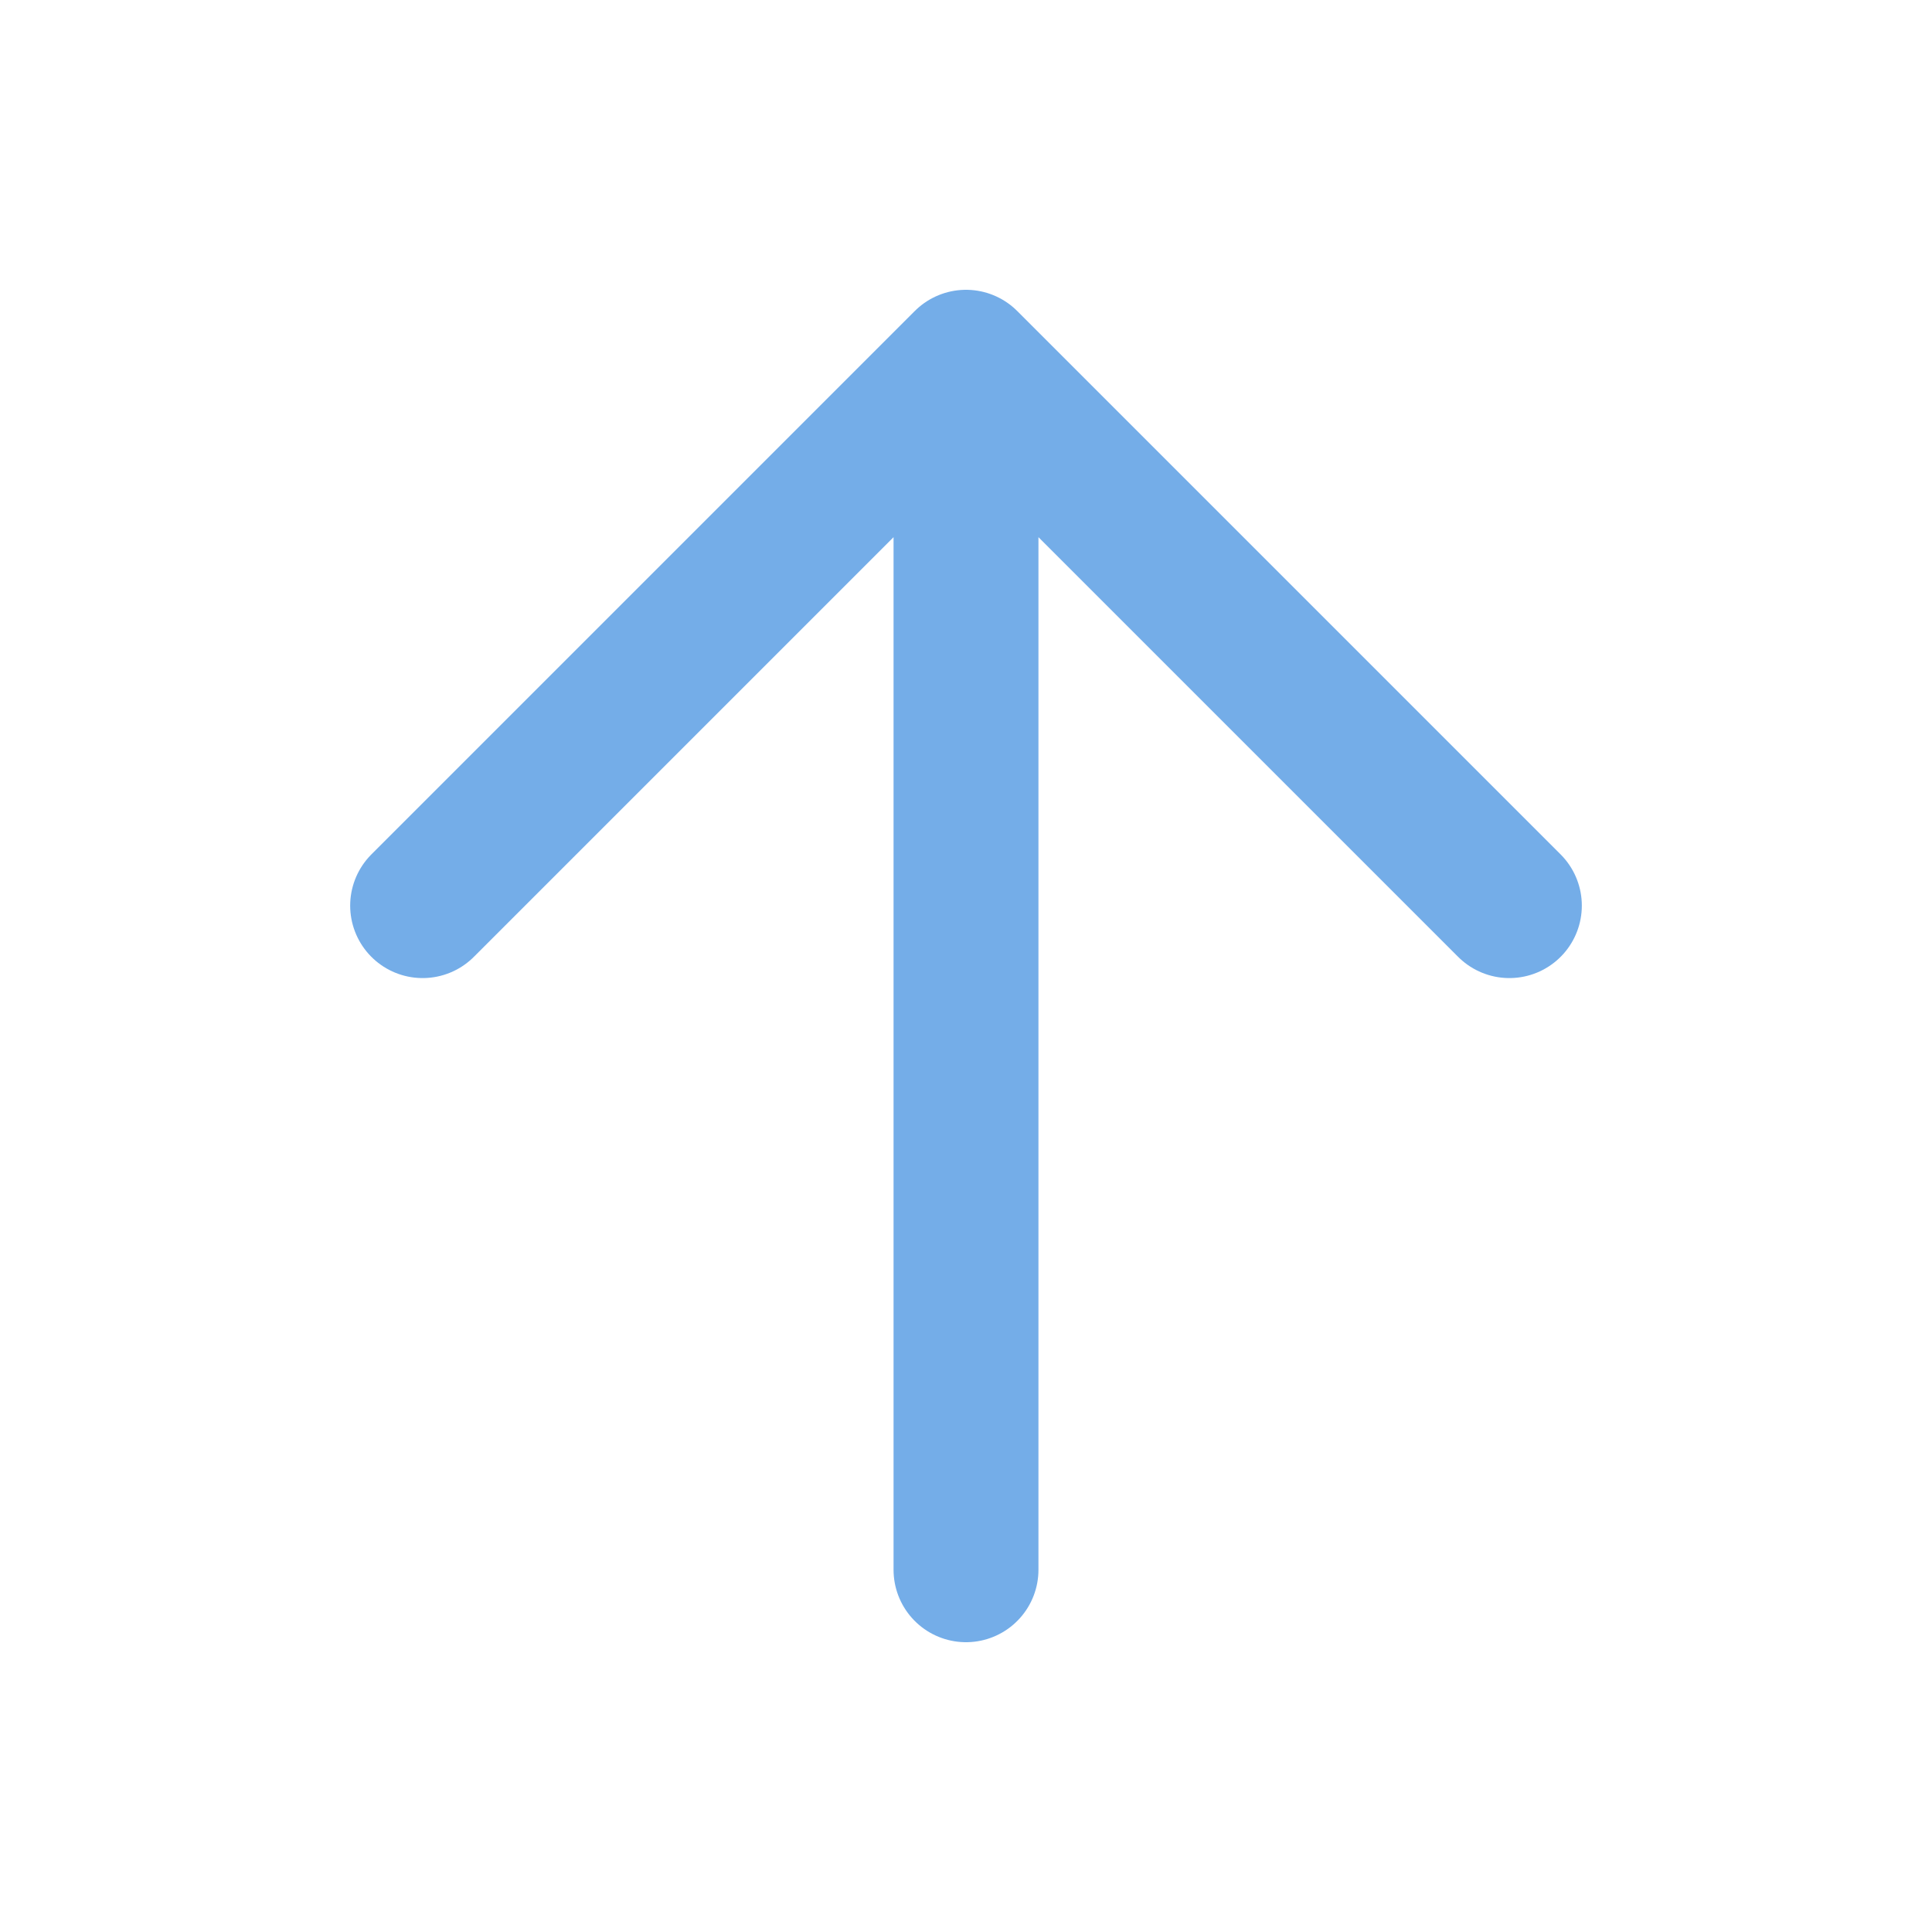
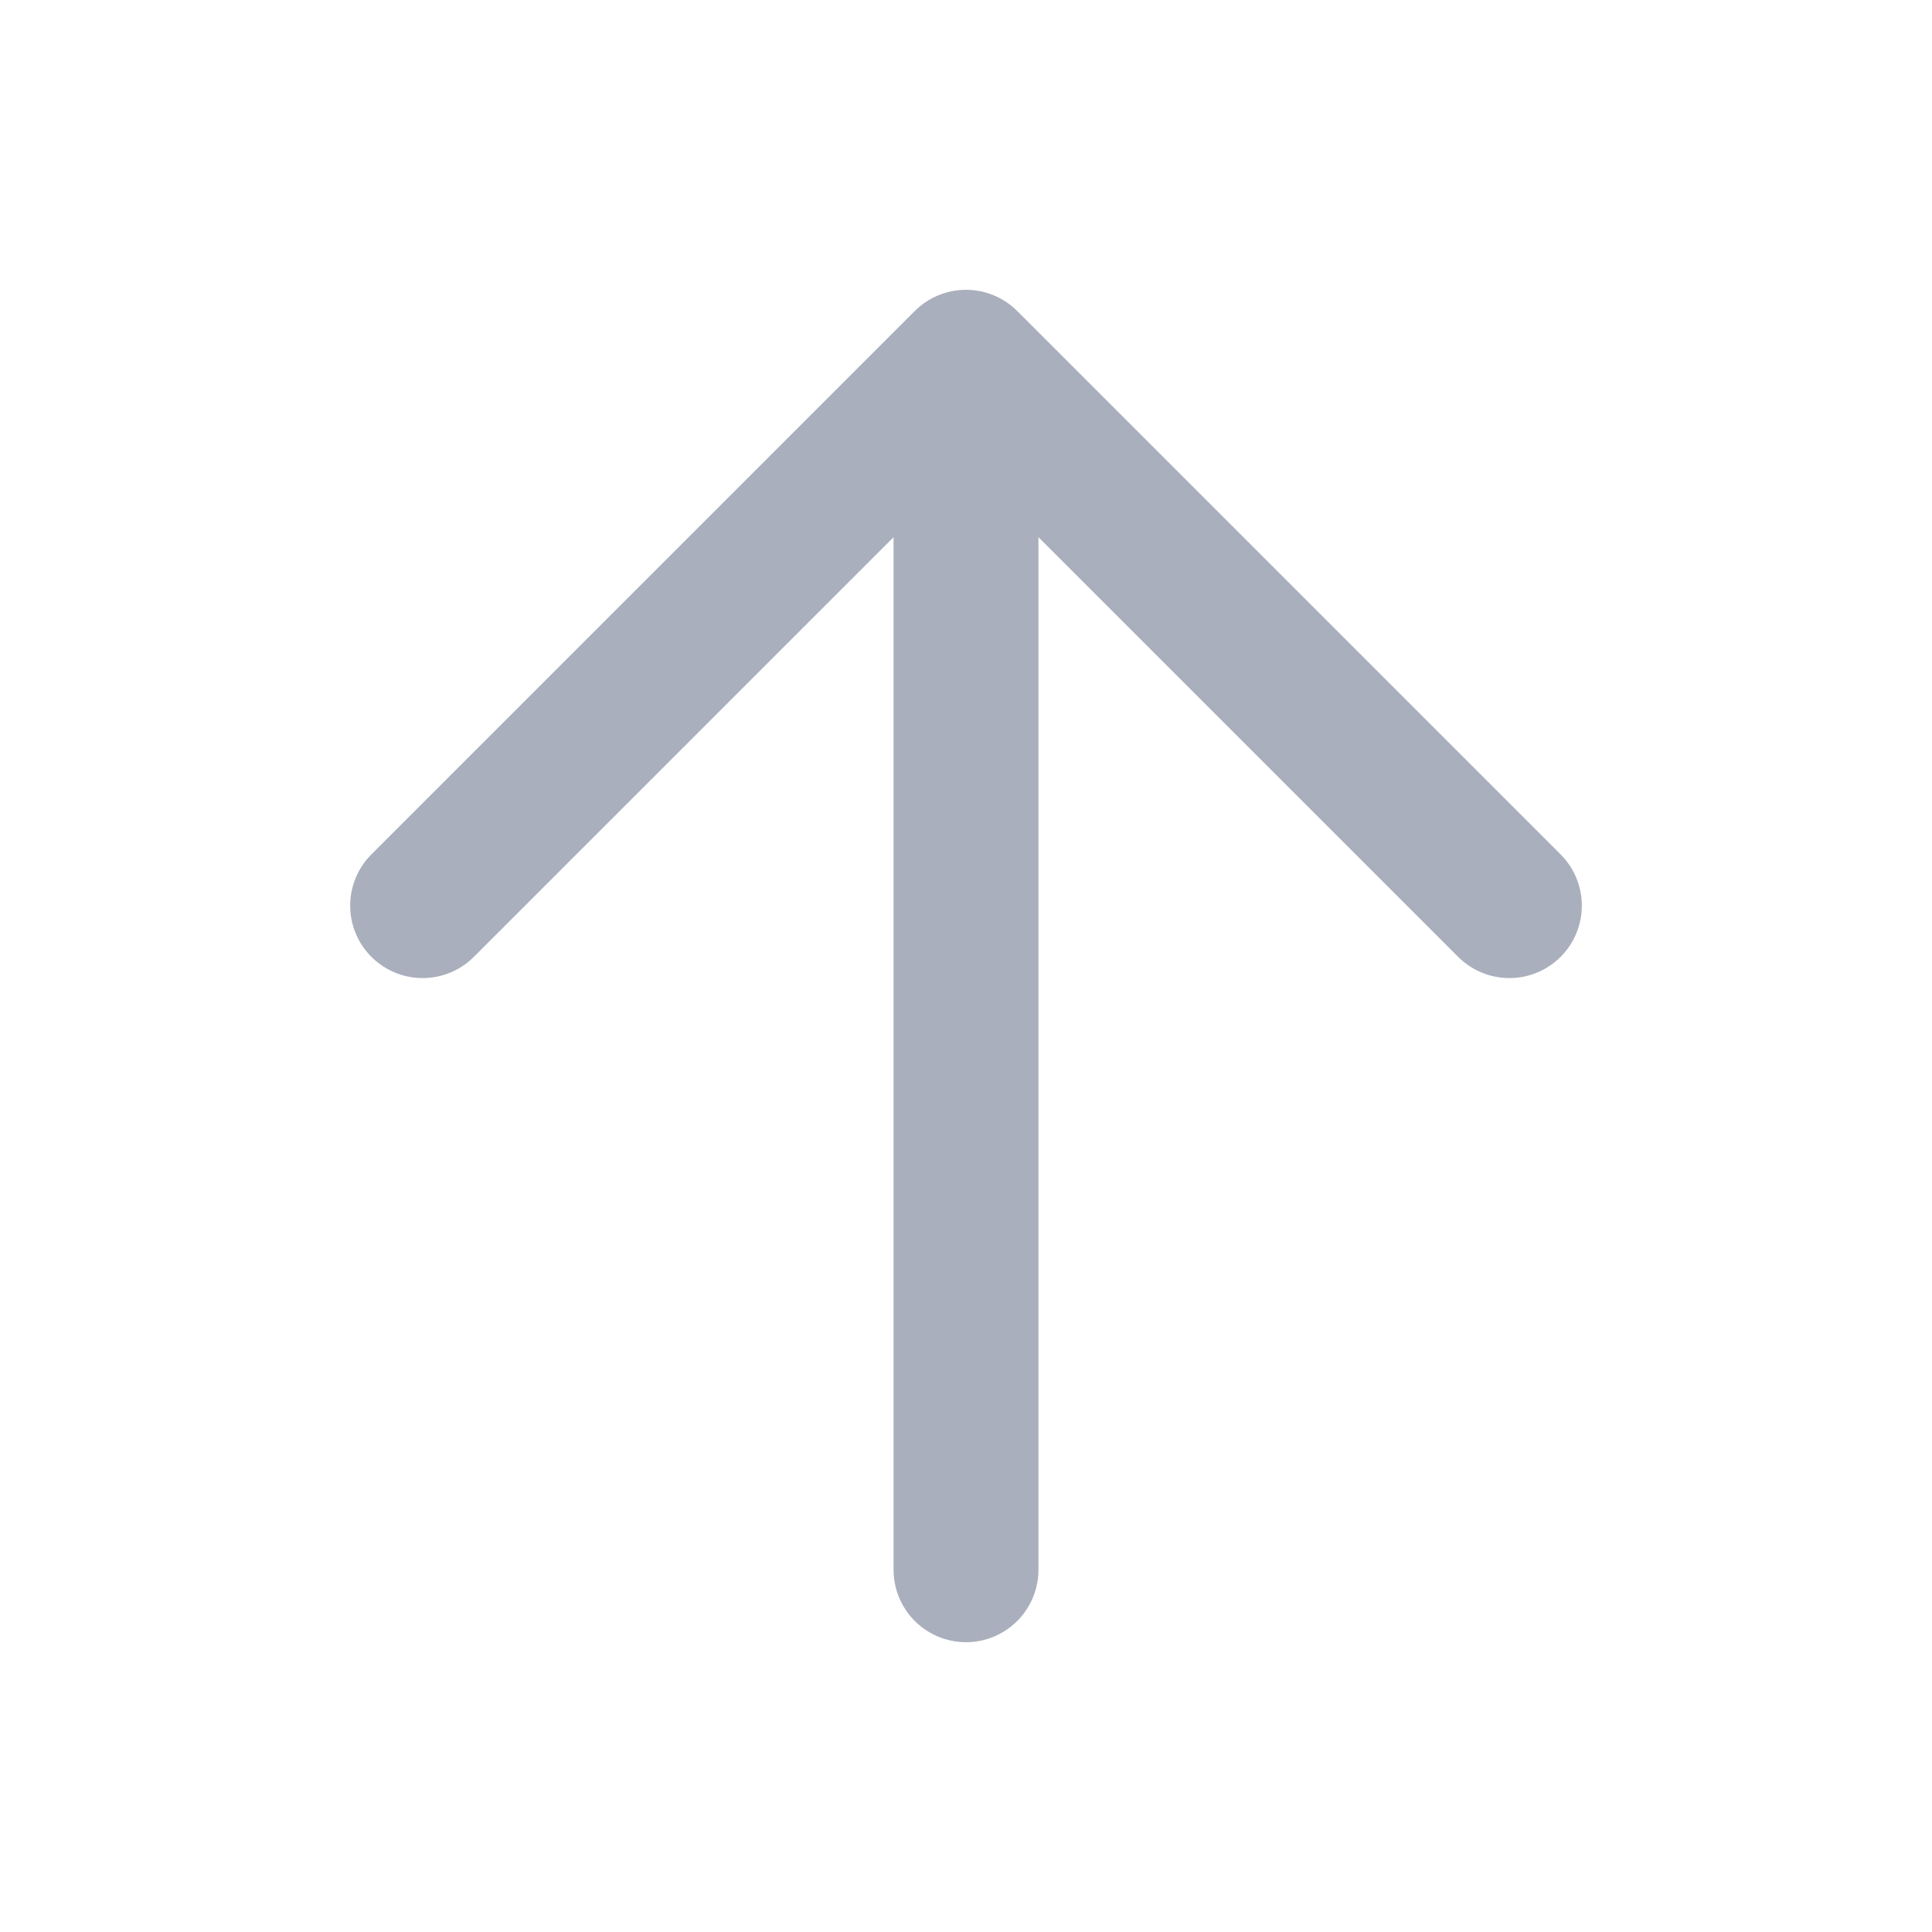
<svg xmlns="http://www.w3.org/2000/svg" width="16" height="16" viewBox="0 0 16 16" fill="none">
-   <path d="M8 3L12.5 7.5M8 3L3.5 7.5M8 3V13" stroke="#74ade8" stroke-width="1.2" stroke-linecap="round" stroke-linejoin="round" />
+   <path d="M8 3L12.5 7.5M8 3L3.5 7.5M8 3V13" stroke="#a9afbc" stroke-width="1.2" stroke-linecap="round" stroke-linejoin="round" />
</svg>
